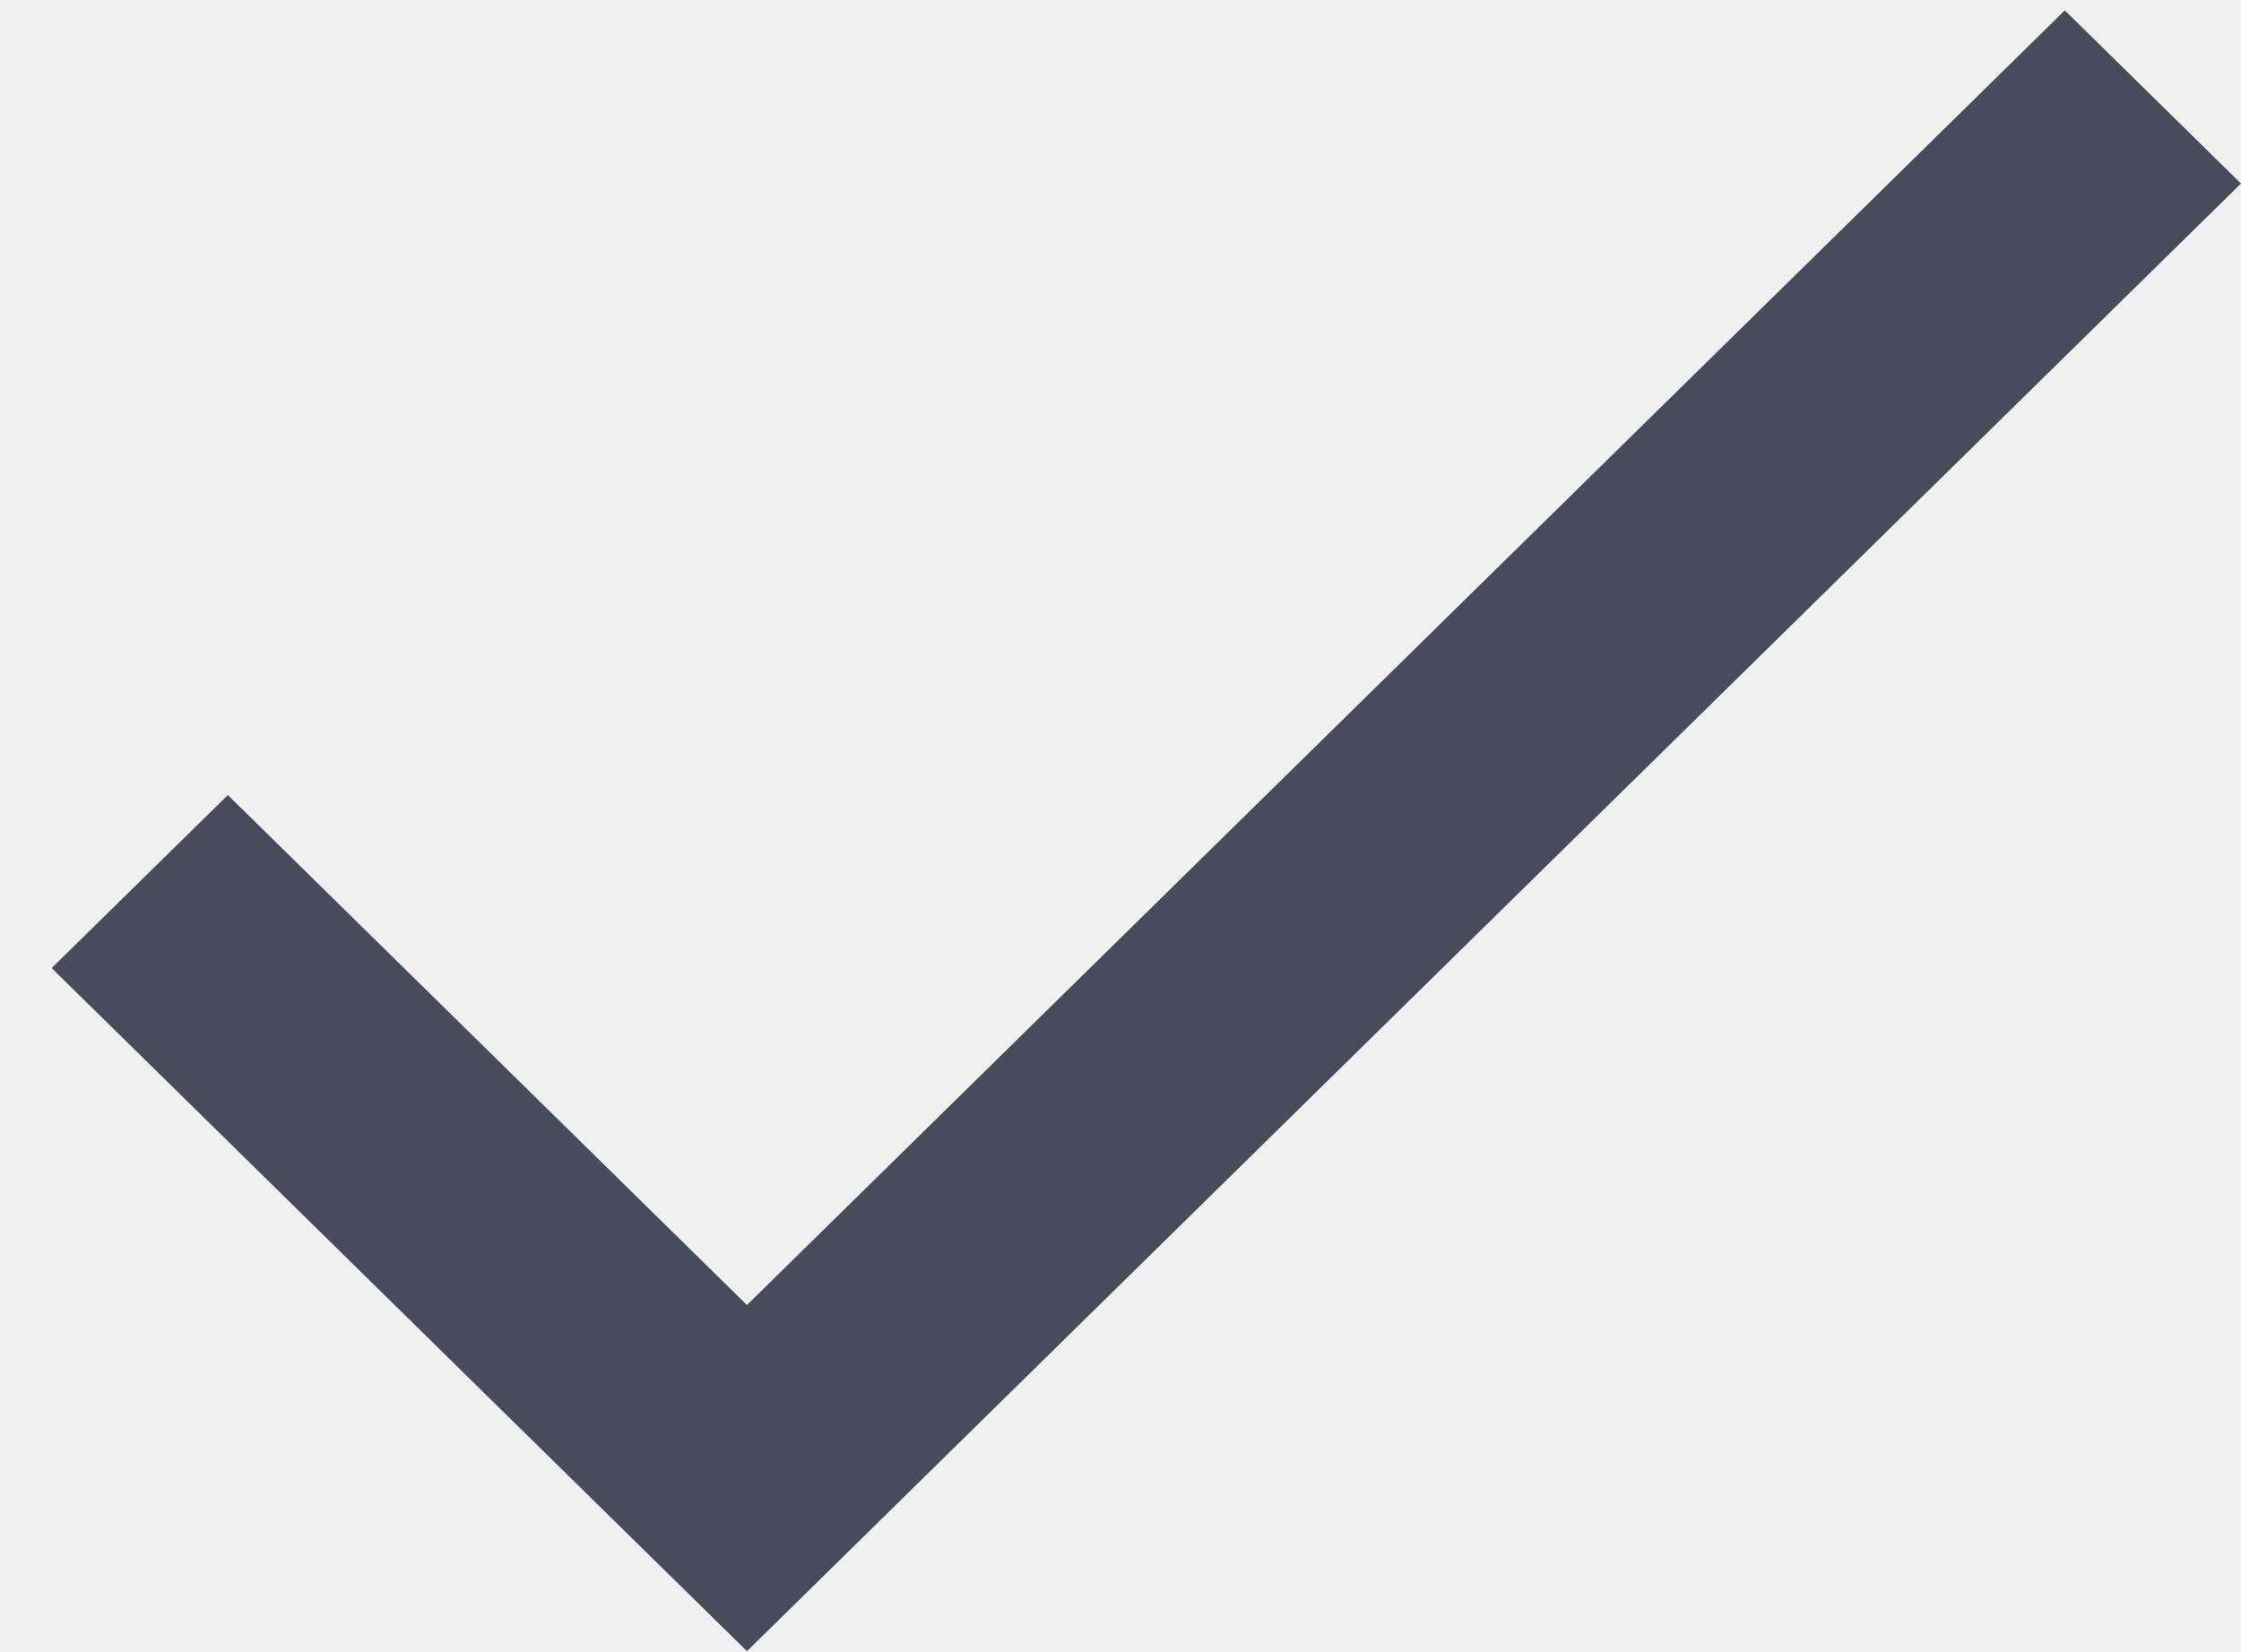
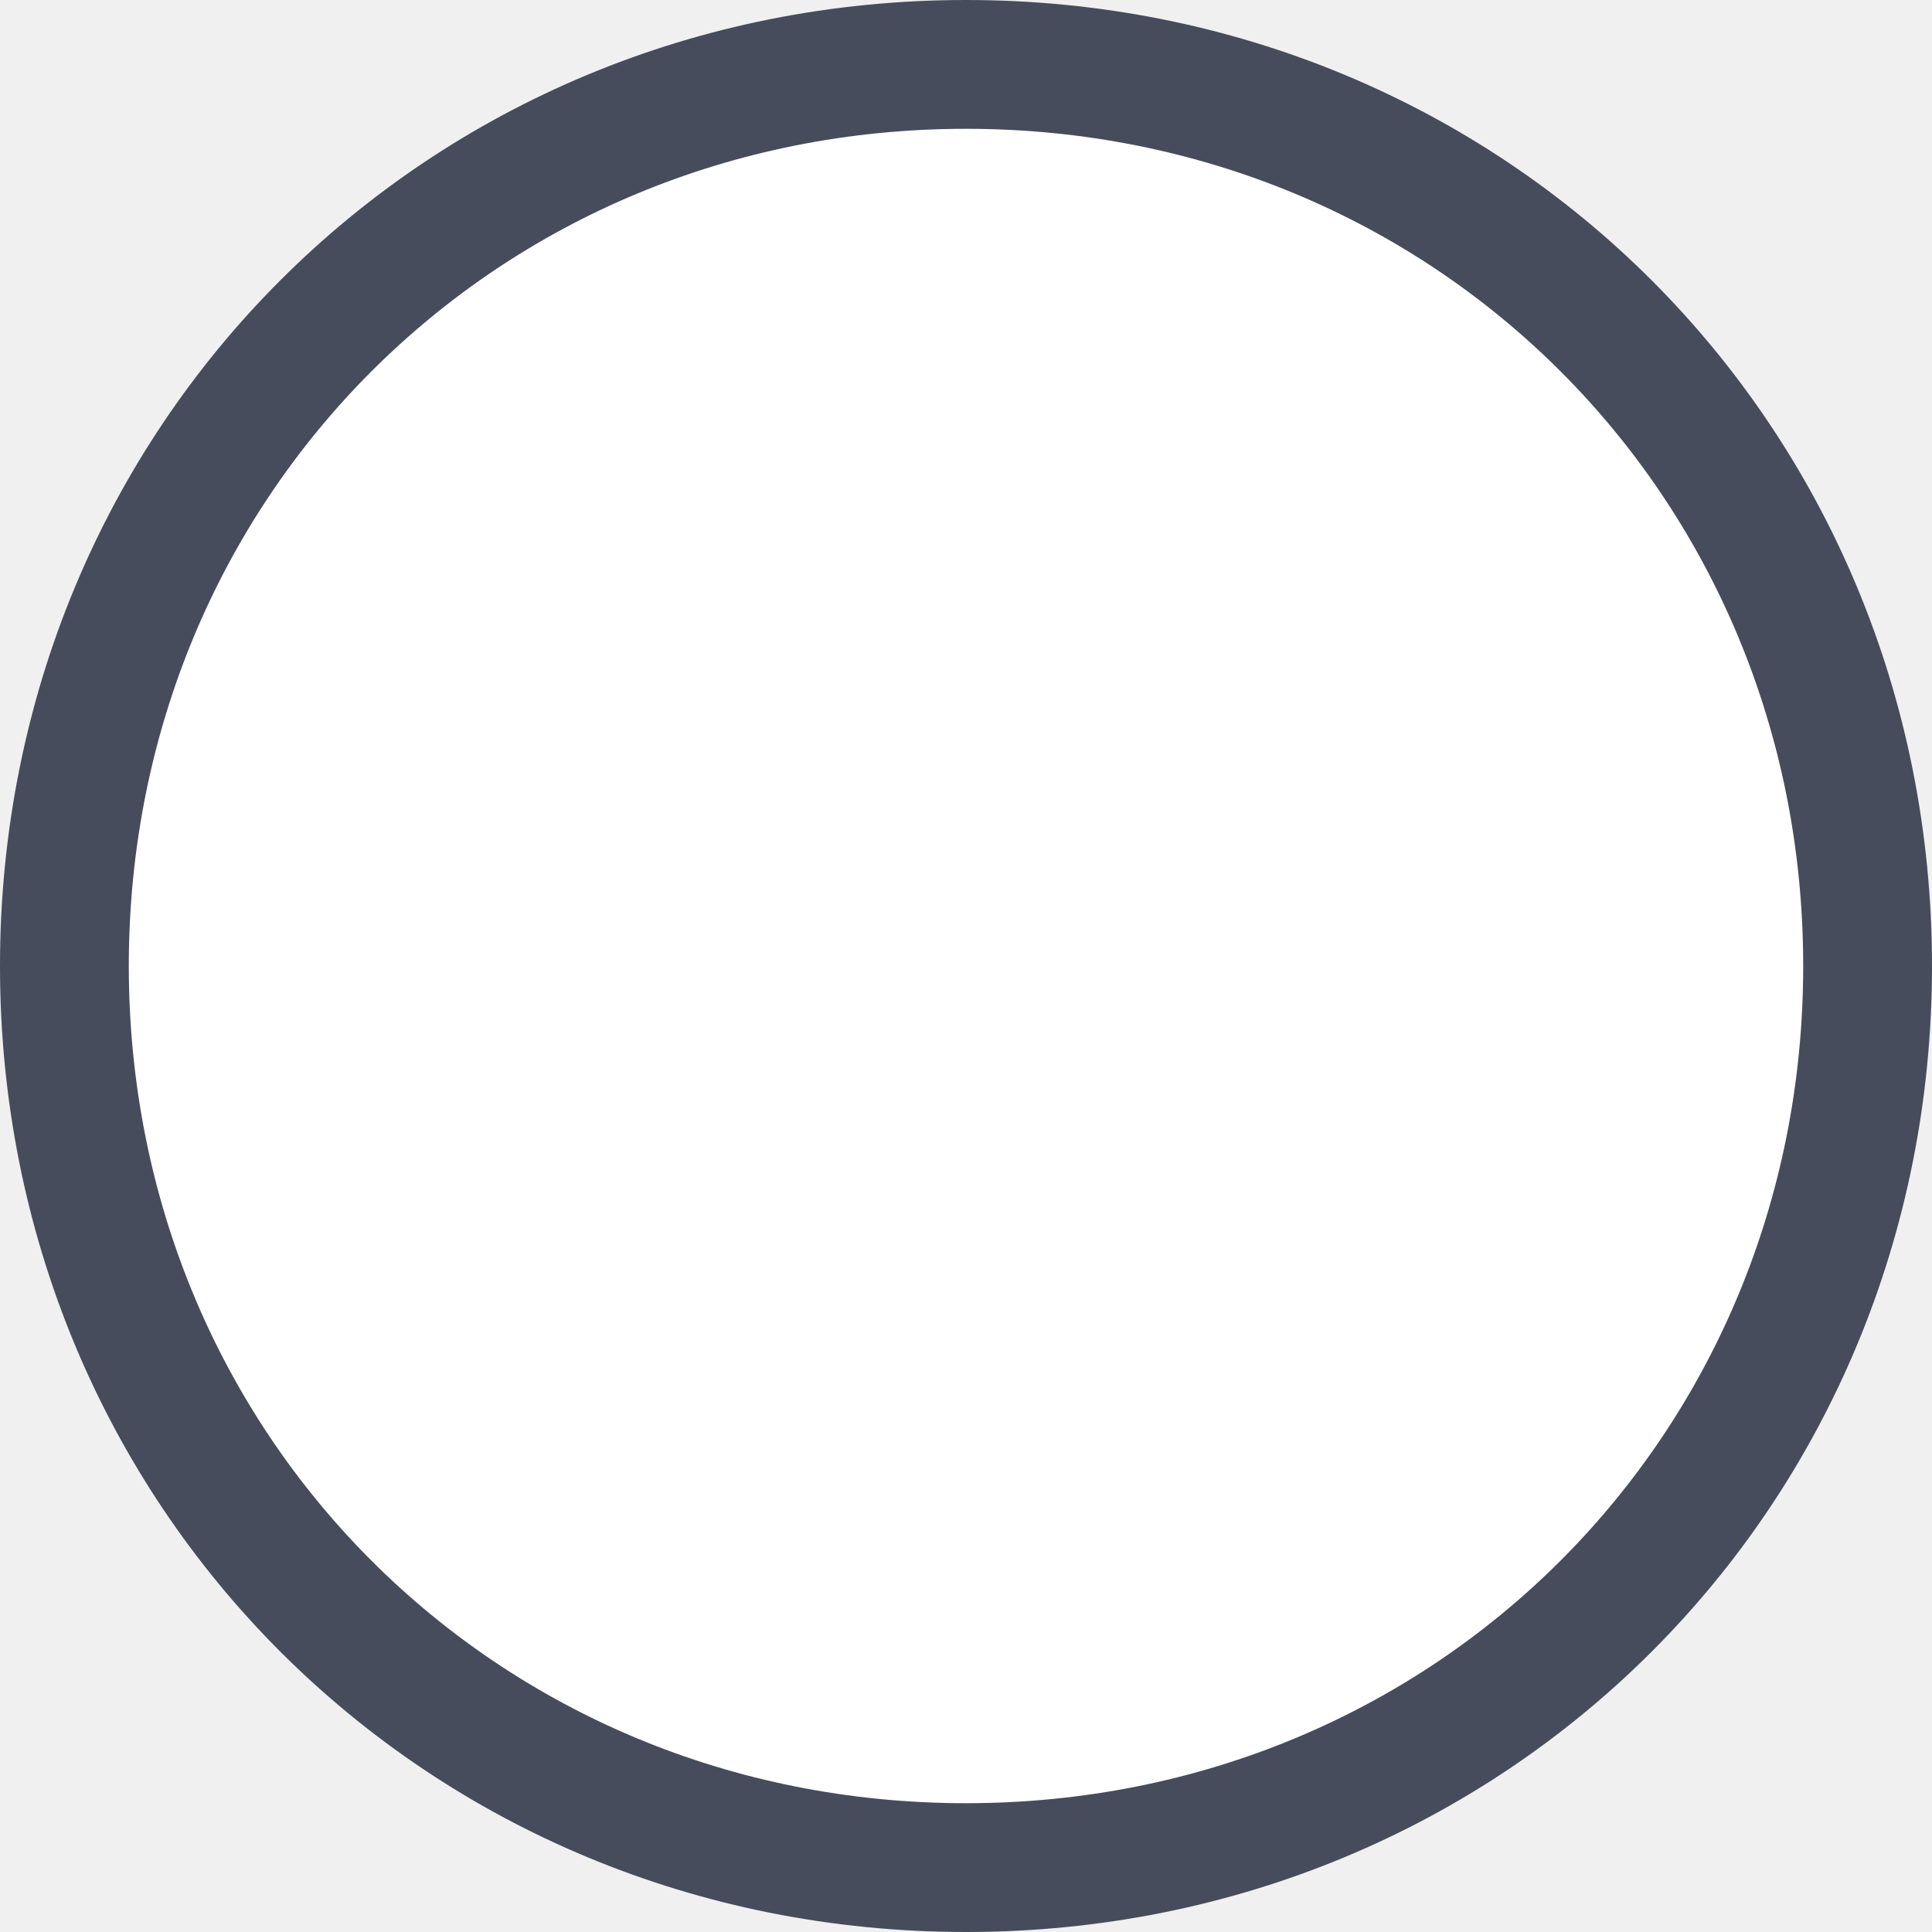
- <svg xmlns="http://www.w3.org/2000/svg" version="1.1" width="19px" height="14px">
-   <g transform="matrix(1 0 0 1 -629 -1276 )">
-     <path d="M 17.506 0.088  L 6.333 11.065  L 1.932 6.741  L 0.438 8.208  L 6.333 14  L 19 1.556  L 17.506 0.088  Z " fill-rule="nonzero" fill="#464c5b" stroke="none" transform="matrix(1 0 0 1 629 1276 )" />
+ <svg xmlns="http://www.w3.org/2000/svg" version="1.1" width="30px" height="30px">
+   <g transform="matrix(1 0 0 1 -624 -1268 )">
+     <path d="M 639 1269  C 646.84 1269  653 1275.16  653 1283  C 653 1290.84  646.84 1297  639 1297  C 631.16 1297  625 1290.84  625 1283  C 625 1275.16  631.16 1269  639 1269  Z " fill-rule="nonzero" fill="#ffffff" stroke="none" />
+     <path d="M 639 1269  C 646.84 1269  653 1275.16  653 1283  C 653 1290.84  646.84 1297  639 1297  C 631.16 1297  625 1290.84  625 1283  C 625 1275.16  631.16 1269  639 1269  Z " stroke-width="2" stroke="#464c5b" fill="none" />
  </g>
</svg>
